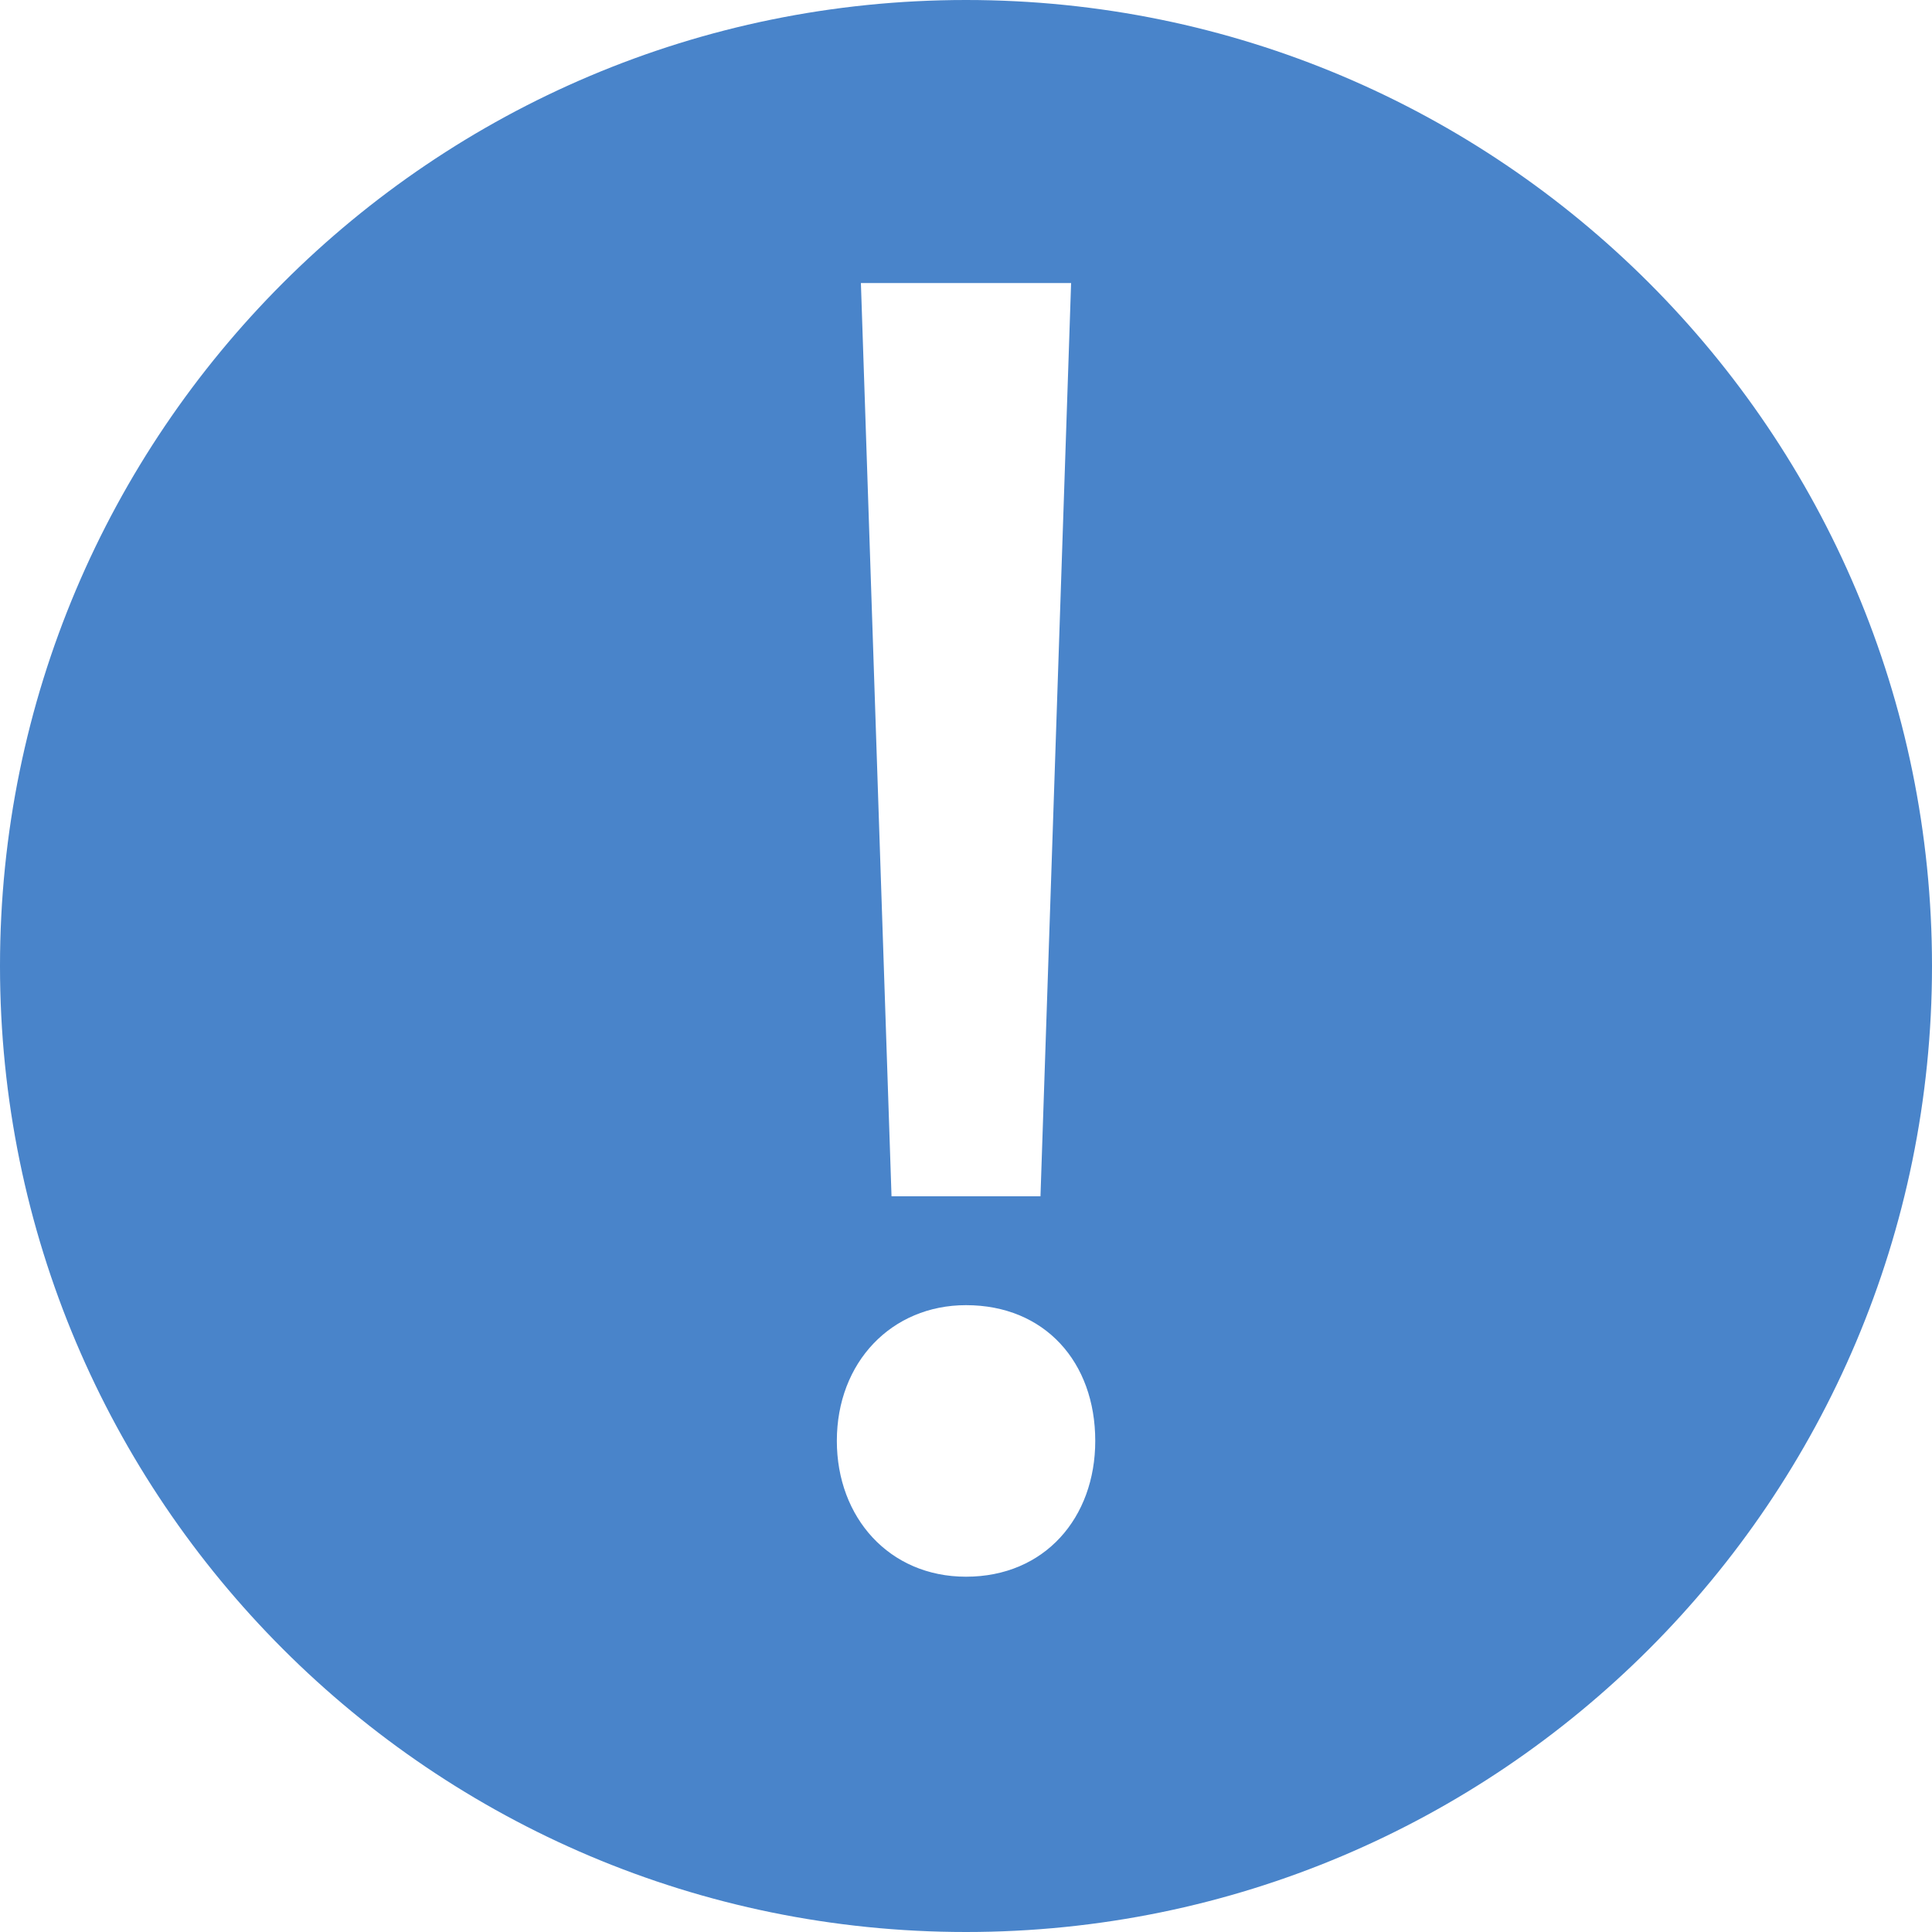
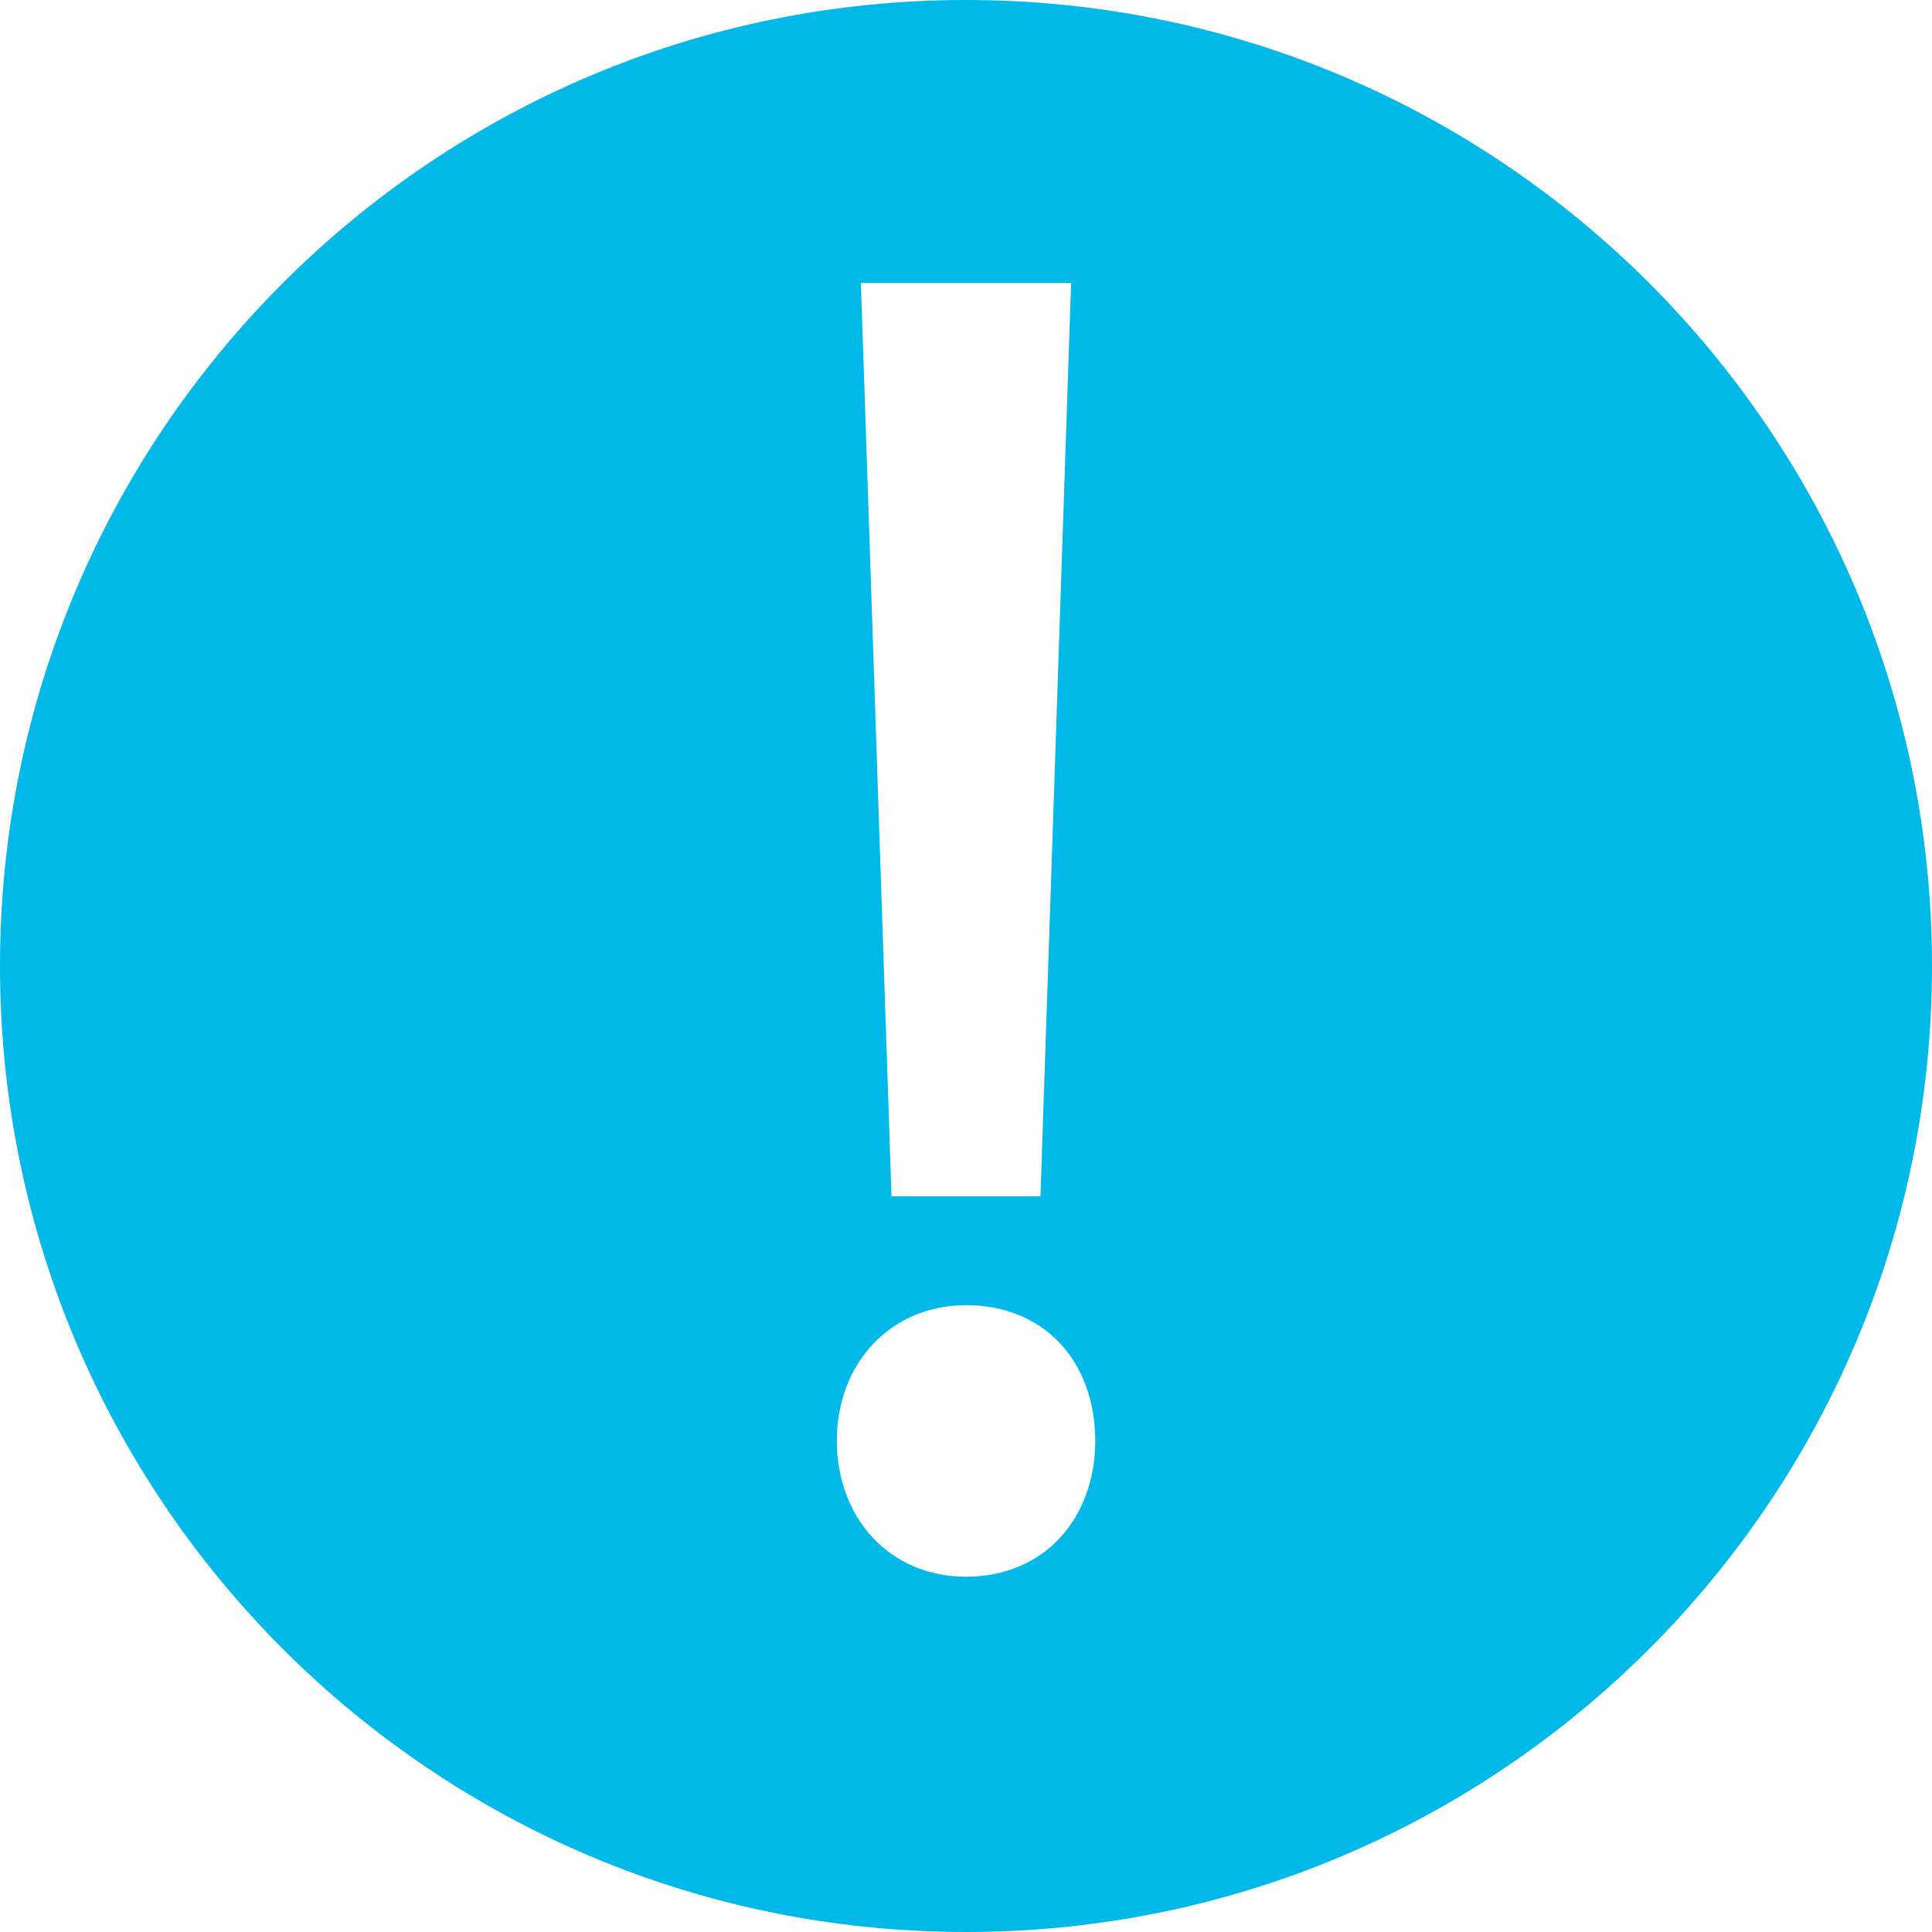
<svg xmlns="http://www.w3.org/2000/svg" version="1.1" baseProfile="basic" id="Слой_1" x="0px" y="0px" width="20px" height="20px" viewBox="0 0 20 20" xml:space="preserve">
-   <path fill="#4984CA" d="M10,0C4.477,0,0,4.477,0,10c0,5.522,4.477,10,10,10c5.523,0,10-4.478,10-10C20,4.477,15.523,0,10,0z   M11.088,2.93l-0.317,9.454H9.229L8.912,2.93H11.088z M10,16.322c-0.794,0-1.337-0.612-1.337-1.406c0-0.815,0.567-1.405,1.337-1.405  c0.816,0,1.338,0.59,1.338,1.405C11.338,15.71,10.816,16.322,10,16.322z" />
+   <path fill="#00b9e9" d="M10,0C4.477,0,0,4.477,0,10c0,5.522,4.477,10,10,10c5.523,0,10-4.478,10-10C20,4.477,15.523,0,10,0z   M11.088,2.93l-0.317,9.454H9.229L8.912,2.93H11.088z M10,16.322c-0.794,0-1.337-0.612-1.337-1.406c0-0.815,0.567-1.405,1.337-1.405  c0.816,0,1.338,0.59,1.338,1.405C11.338,15.71,10.816,16.322,10,16.322z" />
</svg>
